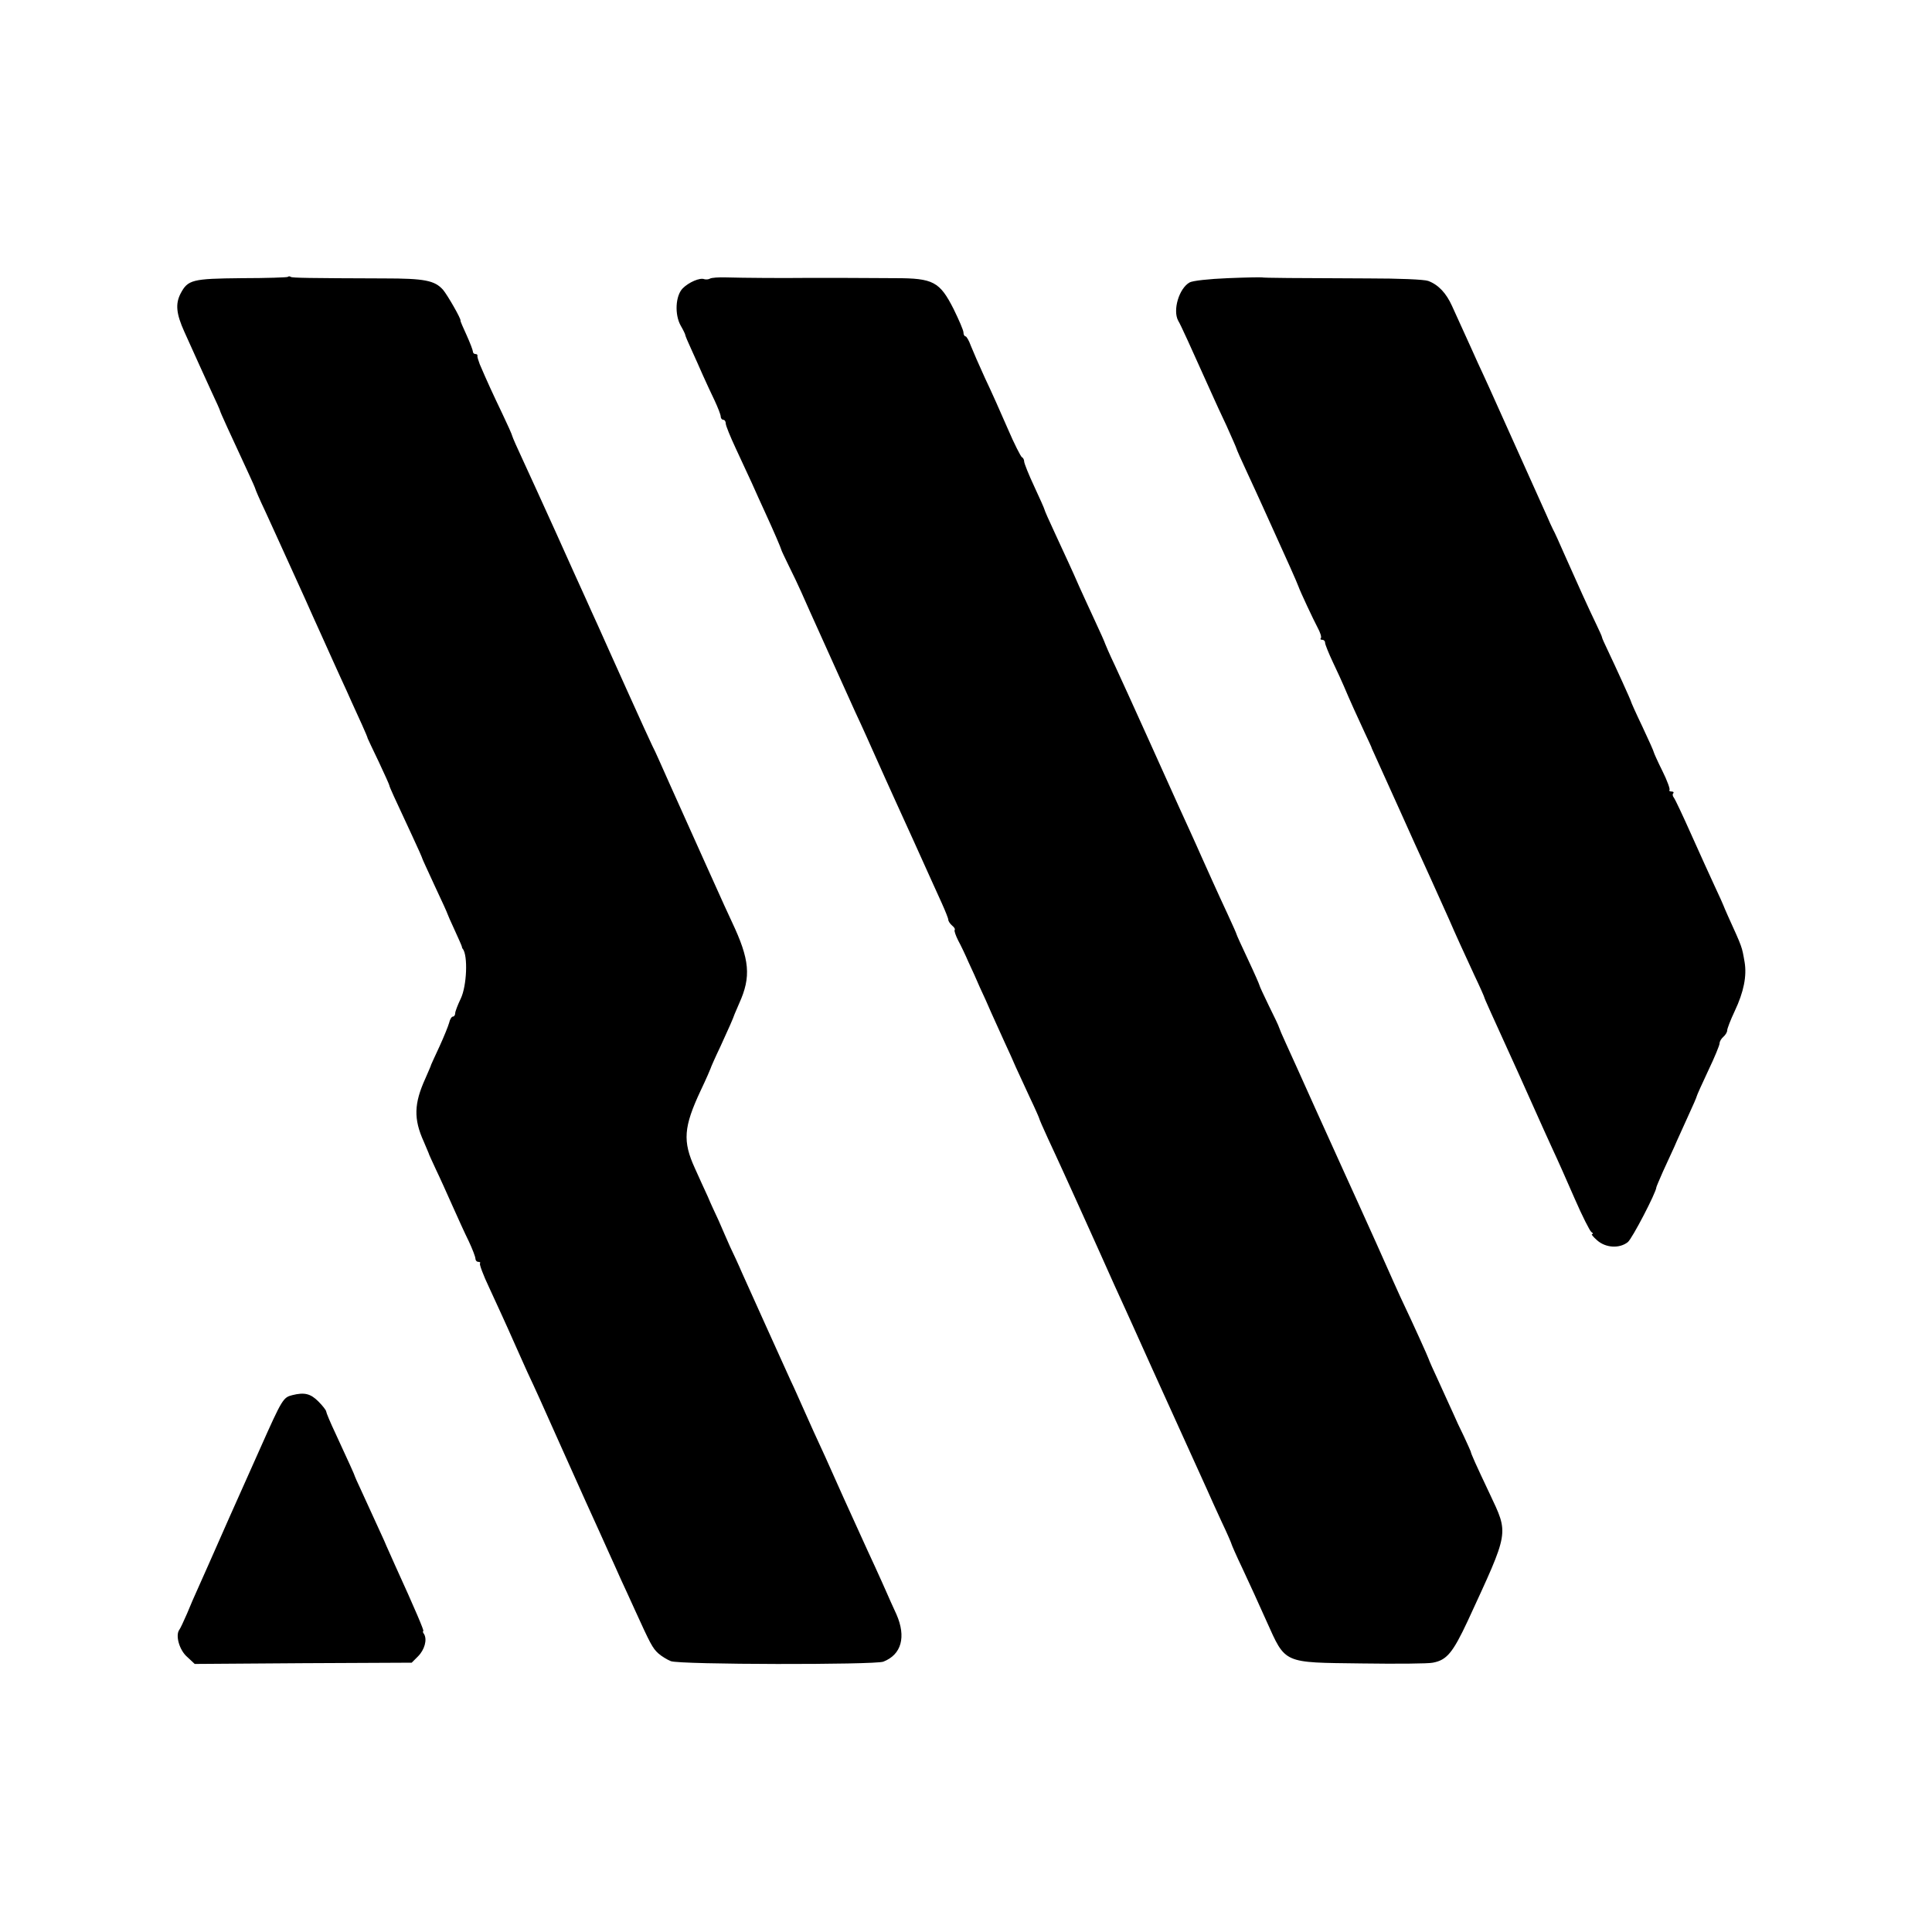
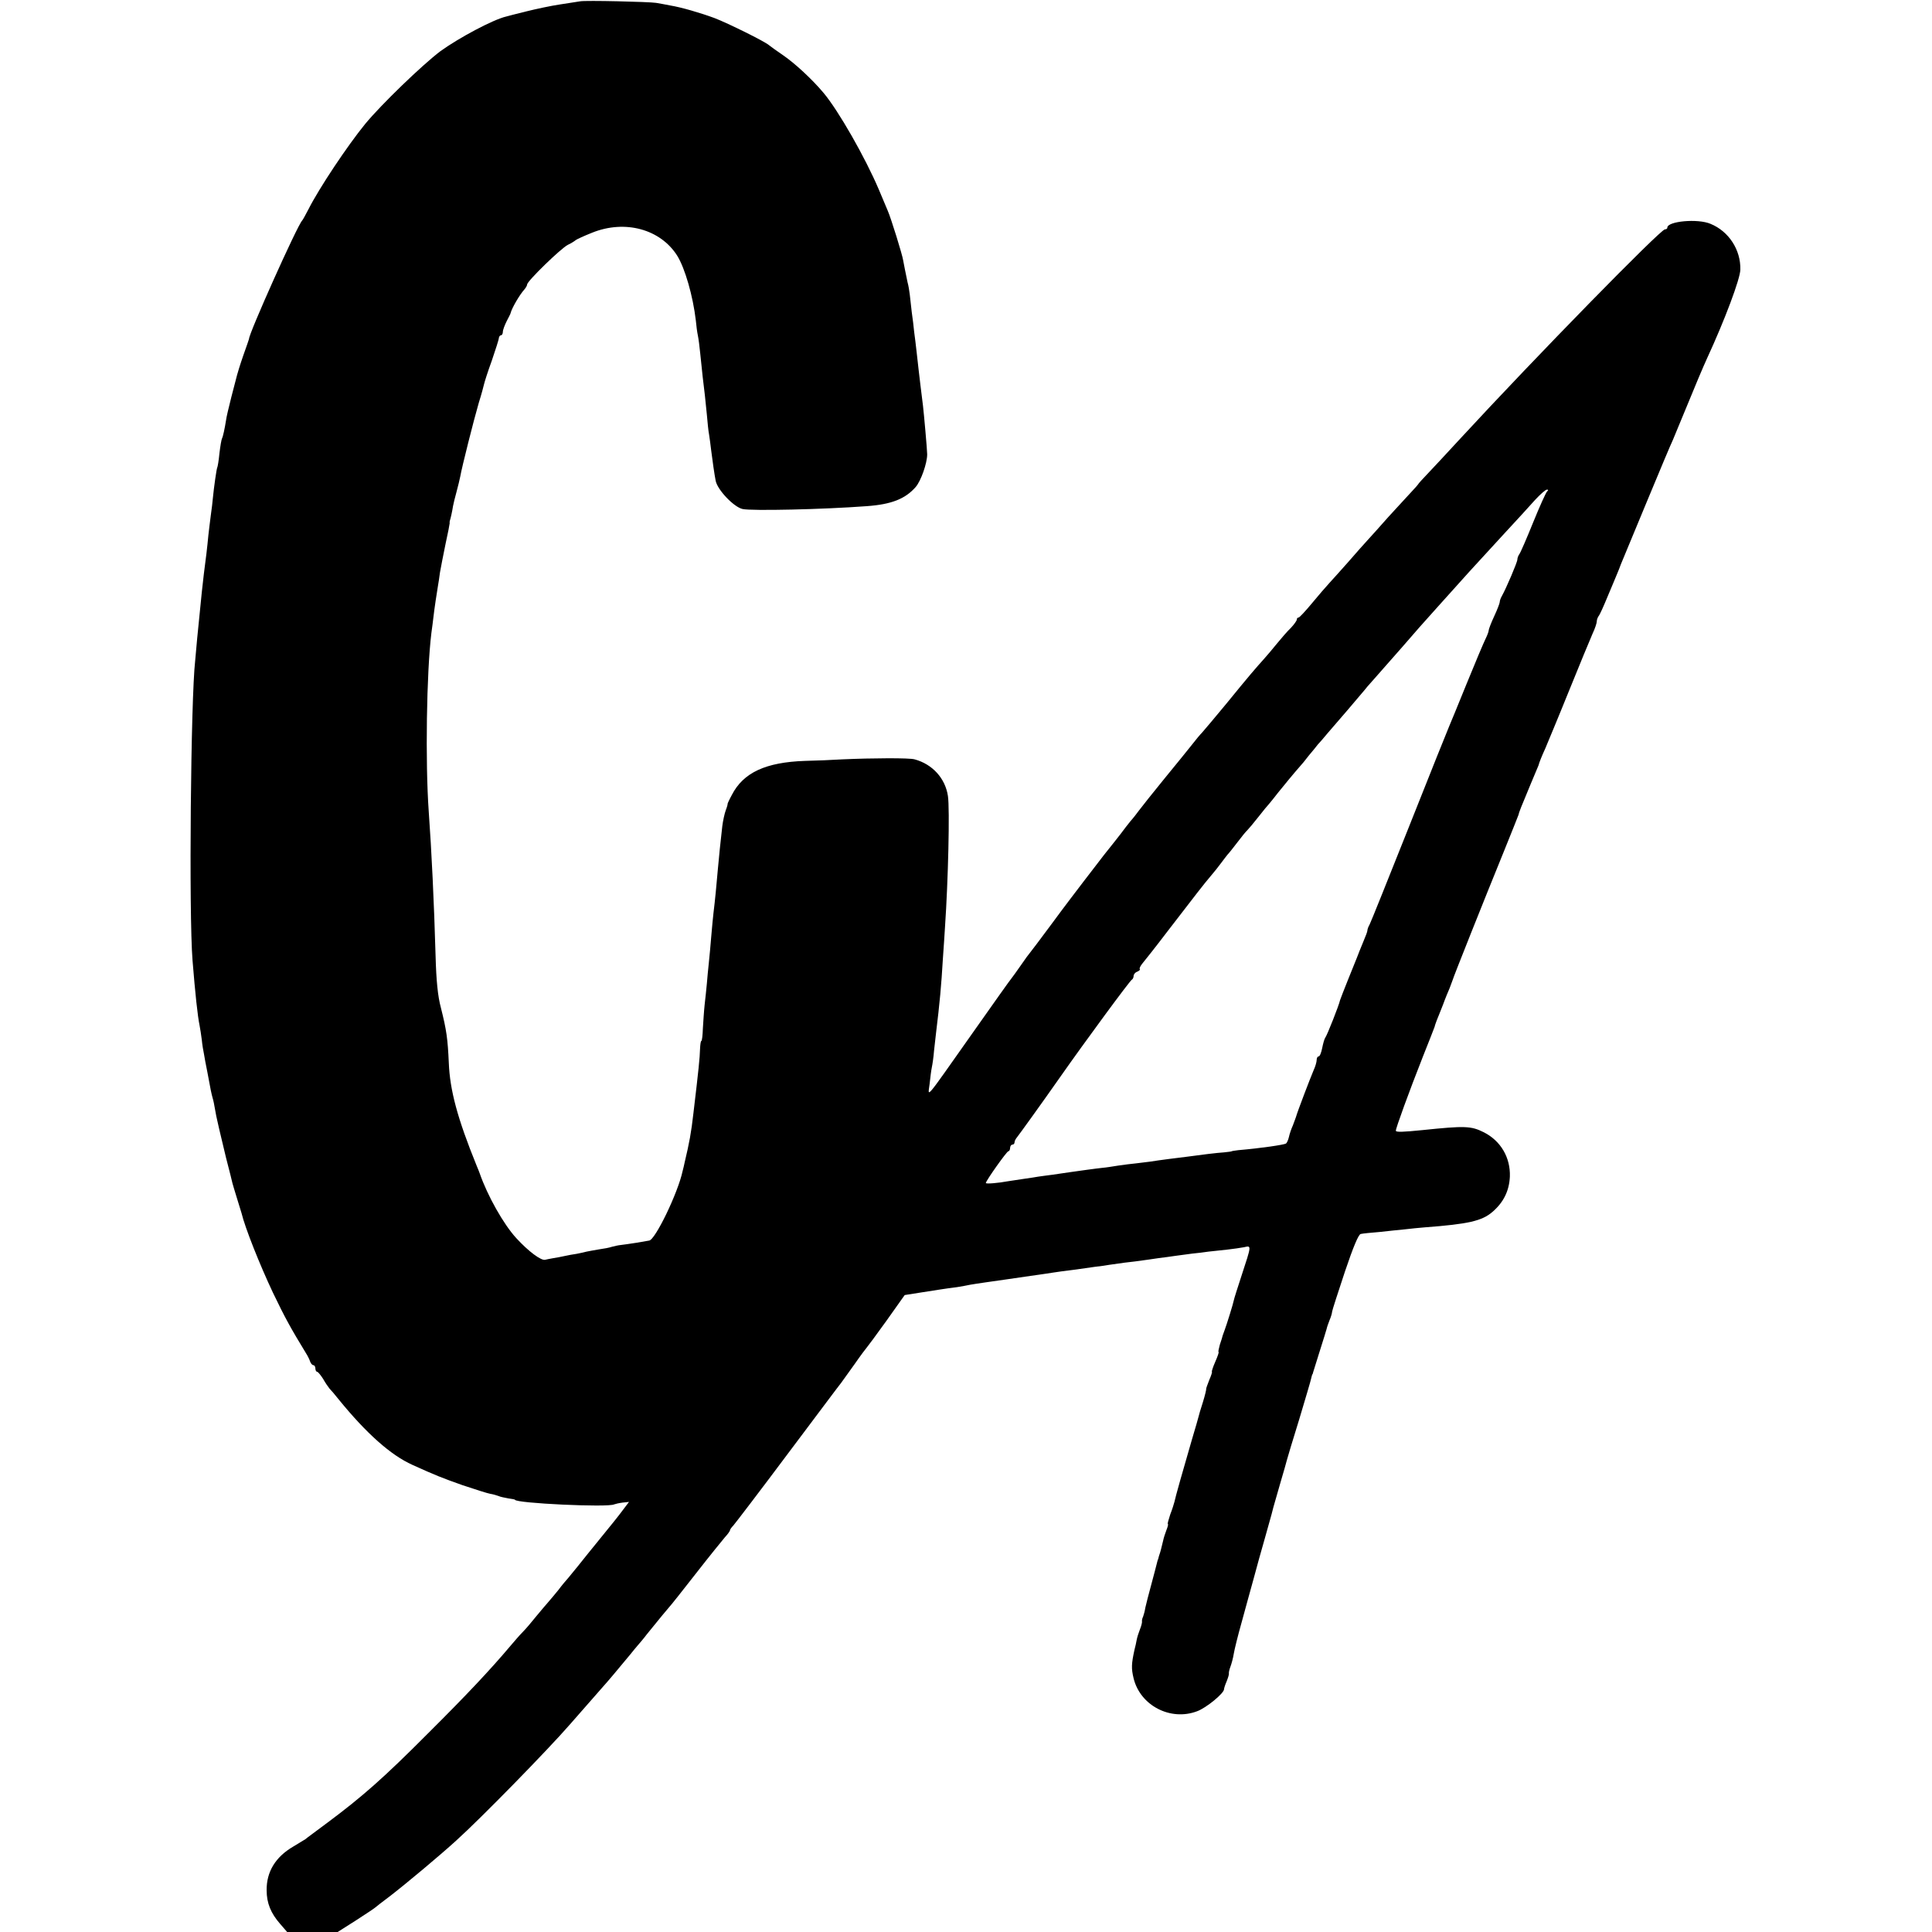
- <svg xmlns="http://www.w3.org/2000/svg" version="1.0" width="764pt" height="764pt" viewBox="0 0 764 764" preserveAspectRatio="xMidYMid meet">
-   <g transform="translate(0,764) scale(0.1,-0.1)" fill="#000000" stroke="none">
-     <path d="M1138 6545 c-2 -2 -84 -5 -183 -5 -195 -2 -212 -6 -241 -61 -21 -41 -17 -80 15 -151 52 -115 73 -162 107 -236 19 -40 34 -74 34 -76 0 -4 39 -89 111 -244 16 -34 29 -64 29 -66 0 -2 17 -42 39 -88 36 -78 49 -108 107 -235 13 -29 36 -79 50 -110 14 -32 46 -103 71 -158 25 -55 56 -125 70 -155 14 -30 34 -74 44 -97 11 -24 29 -64 41 -90 12 -27 22 -50 22 -53 1 -3 21 -45 44 -93 23 -49 42 -91 42 -94 0 -4 16 -40 89 -196 23 -49 41 -90 41 -92 0 -2 23 -51 50 -110 28 -59 50 -108 50 -110 0 -1 12 -29 27 -61 15 -33 28 -62 29 -66 1 -5 2 -9 4 -10 21 -27 16 -147 -8 -197 -12 -25 -22 -51 -22 -58 0 -7 -4 -13 -9 -13 -5 0 -12 -11 -15 -25 -4 -14 -21 -56 -38 -93 -17 -37 -32 -69 -33 -72 0 -3 -11 -27 -23 -55 -45 -99 -47 -160 -6 -250 9 -22 18 -42 19 -45 0 -3 14 -32 29 -65 16 -33 45 -98 66 -145 21 -47 49 -109 64 -139 14 -30 26 -61 26 -68 0 -7 5 -13 12 -13 6 0 9 -3 6 -6 -3 -3 13 -47 37 -97 39 -85 62 -134 103 -227 8 -19 30 -66 47 -105 38 -81 50 -108 138 -305 36 -80 77 -172 92 -205 47 -104 72 -158 95 -210 12 -27 33 -72 45 -100 13 -27 37 -81 55 -120 61 -134 70 -152 93 -173 12 -11 35 -25 50 -31 36 -14 805 -15 840 -2 72 28 91 98 52 187 -15 32 -33 73 -40 89 -7 17 -28 62 -45 100 -18 39 -43 93 -55 120 -13 28 -44 97 -70 154 -69 155 -85 190 -118 261 -16 36 -37 83 -47 105 -10 22 -29 66 -44 97 -56 124 -140 309 -191 423 -14 33 -36 80 -48 105 -11 25 -21 47 -22 50 -1 3 -11 26 -23 53 -12 26 -32 68 -43 95 -12 26 -35 76 -51 112 -49 107 -45 163 23 308 22 46 39 86 39 87 0 2 17 41 39 87 33 72 50 110 56 128 1 3 9 21 18 42 48 106 42 173 -29 323 -18 39 -44 95 -57 125 -14 30 -66 147 -117 260 -51 113 -101 225 -112 250 -11 25 -24 53 -29 62 -5 10 -49 106 -98 215 -49 109 -101 224 -115 256 -14 31 -38 83 -52 115 -14 31 -67 147 -116 257 -50 110 -108 238 -130 285 -22 47 -41 90 -42 95 -1 6 -19 46 -40 90 -35 73 -60 127 -89 195 -5 14 -10 28 -9 33 1 4 -2 7 -8 7 -5 0 -10 4 -10 10 0 5 -11 34 -25 65 -14 30 -25 56 -24 57 4 5 -52 102 -69 122 -33 37 -73 45 -233 45 -301 1 -363 2 -369 6 -4 3 -9 3 -12 0z" />
-     <path d="M2807 6538 c-5 -3 -15 -4 -22 -2 -17 7 -61 -12 -85 -36 -29 -29 -33 -104 -8 -148 10 -17 18 -34 18 -37 0 -3 11 -29 24 -57 13 -29 34 -75 46 -103 12 -27 33 -72 46 -99 13 -28 24 -56 24 -63 0 -7 5 -13 10 -13 6 0 10 -7 10 -15 0 -8 18 -52 39 -97 21 -46 50 -108 64 -138 13 -30 37 -82 52 -115 35 -76 64 -144 65 -150 0 -2 14 -31 29 -62 16 -32 38 -78 49 -103 11 -25 52 -117 92 -205 40 -88 83 -185 97 -215 13 -30 35 -77 48 -105 12 -27 33 -72 45 -100 41 -91 62 -139 90 -200 27 -58 117 -258 145 -320 7 -16 25 -55 39 -86 14 -31 26 -61 26 -66 0 -6 7 -16 15 -23 9 -7 13 -15 10 -18 -2 -3 4 -21 14 -41 11 -20 29 -58 41 -86 13 -27 33 -72 45 -100 13 -27 33 -72 45 -100 12 -27 36 -79 52 -115 17 -36 37 -81 45 -100 9 -19 33 -72 54 -117 22 -46 39 -85 39 -87 0 -2 15 -37 34 -78 19 -40 45 -98 59 -128 14 -30 36 -80 50 -110 14 -30 57 -127 97 -215 39 -88 83 -185 97 -215 14 -30 45 -100 70 -155 25 -55 56 -125 70 -155 28 -62 155 -341 186 -410 11 -25 37 -83 58 -128 22 -46 39 -86 39 -88 0 -2 19 -46 43 -96 24 -51 67 -145 95 -208 77 -171 63 -164 376 -168 138 -2 265 -1 282 3 55 10 79 39 138 165 166 360 163 341 86 505 -53 112 -73 156 -74 165 -1 3 -13 30 -27 60 -15 30 -34 71 -42 90 -9 19 -34 75 -56 123 -23 49 -41 90 -41 92 0 3 -66 149 -100 220 -11 22 -59 130 -108 240 -50 110 -103 229 -120 265 -16 36 -70 155 -120 265 -49 110 -102 226 -116 257 -15 32 -27 61 -28 65 -1 5 -19 43 -40 85 -21 43 -38 80 -38 83 0 2 -20 48 -45 101 -25 53 -45 97 -45 99 0 2 -15 36 -34 77 -43 92 -83 182 -106 233 -10 22 -29 66 -44 98 -29 63 -34 74 -166 367 -51 113 -110 243 -131 288 -22 46 -39 86 -39 87 0 2 -18 43 -41 92 -22 48 -50 108 -61 133 -29 67 -52 115 -97 213 -23 49 -41 90 -41 93 0 2 -18 43 -40 90 -22 47 -40 92 -40 99 0 7 -4 15 -9 17 -4 2 -30 52 -56 113 -26 60 -66 150 -90 200 -23 50 -48 108 -56 128 -7 20 -17 37 -21 37 -4 0 -8 7 -8 15 0 9 -18 50 -39 93 -55 108 -80 122 -231 122 -47 0 -134 1 -195 1 -60 0 -135 0 -165 0 -76 -1 -244 0 -308 2 -30 1 -59 -1 -65 -5z" />
-     <path d="M4855 6540 c-74 -3 -139 -10 -151 -17 -42 -24 -67 -110 -45 -151 11 -18 46 -96 141 -307 5 -11 27 -60 50 -108 22 -49 40 -90 40 -92 0 -2 18 -43 41 -92 22 -48 50 -108 61 -133 11 -25 30 -67 43 -95 52 -114 94 -208 100 -225 6 -18 59 -131 75 -161 11 -20 17 -39 13 -43 -3 -3 -1 -6 5 -6 7 0 12 -5 12 -12 0 -6 14 -41 31 -77 17 -36 37 -79 44 -96 20 -48 55 -125 83 -185 14 -30 27 -57 27 -60 2 -5 3 -7 113 -250 38 -85 81 -180 95 -210 14 -30 37 -82 52 -115 15 -33 35 -78 45 -100 25 -58 57 -128 101 -223 22 -46 39 -85 39 -87 0 -3 23 -54 135 -300 15 -33 44 -98 65 -145 21 -47 52 -116 70 -155 18 -38 57 -126 87 -195 30 -69 60 -128 66 -132 7 -4 8 -8 3 -8 -5 0 4 -11 20 -25 34 -30 88 -33 121 -7 17 13 113 198 113 217 0 2 12 30 26 62 15 32 35 76 45 98 9 22 34 75 53 118 20 43 36 80 36 83 0 2 20 47 45 100 25 52 45 101 45 108 0 8 7 19 15 26 8 7 15 18 15 25 0 7 13 41 30 77 36 76 48 139 39 193 -11 63 -8 55 -66 183 -9 20 -17 39 -18 42 -1 3 -16 37 -34 75 -18 39 -60 131 -93 205 -33 74 -64 140 -69 146 -5 6 -6 14 -2 17 3 4 0 7 -7 7 -7 0 -11 3 -8 6 3 3 -9 37 -28 75 -19 38 -34 72 -34 74 0 3 -20 48 -45 101 -25 52 -45 97 -45 99 0 4 -62 140 -93 205 -12 25 -22 47 -22 50 0 3 -10 25 -22 50 -30 62 -78 168 -124 272 -21 48 -42 95 -48 105 -5 10 -16 34 -24 53 -18 40 -193 430 -227 505 -13 28 -33 73 -46 100 -12 28 -36 79 -52 115 -16 36 -39 85 -50 110 -23 51 -54 84 -94 99 -16 6 -117 10 -235 10 -292 1 -416 2 -422 4 -3 1 -64 0 -136 -3z" />
-     <path d="M1156 2123 c-36 -9 -40 -15 -126 -208 -10 -22 -66 -148 -125 -280 -58 -132 -114 -258 -124 -280 -10 -22 -29 -65 -41 -95 -13 -30 -27 -60 -31 -65 -16 -22 0 -80 31 -107 l30 -28 429 3 429 2 25 25 c26 26 37 66 24 88 -5 6 -6 12 -3 12 4 0 -30 81 -113 263 -11 26 -31 68 -42 95 -37 81 -80 175 -97 212 -9 19 -17 37 -18 40 -1 6 -24 56 -78 173 -20 42 -36 81 -36 85 0 5 -14 23 -31 40 -31 31 -55 37 -103 25z" />
+ <svg xmlns="http://www.w3.org/2000/svg" version="1.0" width="876pt" height="876pt" viewBox="0 0 876 876" preserveAspectRatio="xMidYMid meet">
+   <g transform="translate(0,876) scale(0.1,-0.1)" fill="#000000" stroke="none">
+     <path d="M2630 8754 c-8 -1 -49 -8 -90 -14 -41 -6 -111 -21 -155 -32 -44 -11 -84 -21 -90 -23 -60 -14 -215 -97 -298 -157 -82 -62 -268 -241 -342 -331 -79 -97 -207 -288 -257 -387 -13 -25 -25 -47 -28 -50 -22 -22 -242 -513 -241 -537 0 -2 -12 -35 -26 -75 -14 -40 -26 -80 -28 -88 -2 -8 -14 -53 -26 -100 -12 -47 -23 -94 -24 -105 -6 -38 -14 -75 -18 -82 -3 -5 -8 -35 -12 -68 -3 -32 -8 -62 -10 -65 -3 -5 -15 -88 -20 -140 -1 -14 -5 -47 -9 -75 -4 -27 -8 -68 -11 -90 -2 -22 -6 -60 -9 -85 -9 -67 -15 -119 -21 -175 -3 -27 -7 -72 -10 -100 -3 -27 -8 -77 -11 -110 -3 -33 -7 -78 -9 -100 -20 -173 -29 -1150 -12 -1360 12 -149 23 -252 32 -295 3 -14 7 -43 10 -65 2 -22 7 -51 10 -65 2 -14 9 -50 15 -80 15 -83 19 -100 24 -118 3 -9 8 -33 11 -52 3 -19 8 -42 10 -50 2 -8 6 -26 9 -40 3 -14 17 -72 31 -130 15 -58 28 -109 29 -115 1 -5 11 -37 21 -70 10 -33 19 -62 20 -65 16 -67 83 -235 142 -360 56 -117 83 -165 150 -275 7 -11 16 -28 19 -38 3 -9 10 -17 15 -17 5 0 9 -7 9 -15 0 -8 4 -15 8 -15 4 0 16 -15 27 -32 10 -18 24 -38 29 -44 6 -6 26 -29 44 -52 124 -152 234 -250 332 -294 106 -48 134 -59 227 -92 57 -19 113 -37 125 -39 13 -2 30 -7 38 -10 8 -4 29 -8 45 -11 17 -2 30 -5 30 -6 0 -16 423 -36 450 -21 5 2 22 6 38 8 l29 3 -28 -37 c-15 -21 -61 -78 -102 -128 -40 -49 -85 -105 -100 -124 -15 -18 -35 -43 -45 -55 -10 -11 -31 -36 -45 -55 -15 -18 -35 -43 -46 -55 -10 -11 -35 -41 -55 -65 -20 -25 -47 -57 -61 -71 -14 -14 -38 -42 -55 -62 -91 -108 -200 -224 -375 -398 -200 -201 -298 -287 -455 -404 -49 -37 -95 -70 -100 -75 -6 -4 -31 -19 -56 -34 -80 -47 -121 -114 -120 -198 0 -58 19 -104 61 -152 l32 -37 115 0 114 0 82 52 c45 29 84 55 87 58 3 3 34 27 70 54 70 54 228 186 299 251 113 102 416 412 515 526 36 41 157 179 171 195 9 10 25 29 104 124 11 14 26 32 33 40 7 8 26 30 41 50 56 69 92 113 102 124 6 6 60 74 120 151 60 77 120 151 132 165 13 14 23 28 23 32 0 3 7 13 15 21 8 9 119 154 246 324 127 169 236 315 243 323 6 8 34 47 61 85 27 39 52 72 55 75 3 3 43 57 89 121 l83 117 76 12 c78 12 99 16 162 24 19 3 46 8 60 11 13 2 42 7 65 10 22 3 69 10 105 15 36 5 82 12 103 15 20 3 52 7 70 10 17 3 48 7 67 10 19 2 51 7 70 9 19 3 57 8 84 12 27 3 56 7 65 9 9 1 41 6 71 10 30 3 66 8 80 10 14 2 45 6 70 10 25 3 61 8 81 11 20 3 53 7 75 10 21 2 55 6 74 9 19 2 57 6 84 9 27 3 61 8 77 11 34 8 34 10 -12 -130 -18 -55 -34 -105 -35 -112 -2 -13 -32 -109 -41 -133 -3 -8 -7 -19 -9 -25 -1 -5 -7 -25 -13 -42 -5 -18 -8 -33 -6 -33 3 0 -4 -20 -15 -45 -11 -25 -17 -45 -15 -45 2 0 -3 -17 -12 -37 -8 -21 -15 -39 -14 -41 1 -1 -5 -28 -15 -60 -10 -31 -19 -61 -20 -67 -1 -5 -14 -50 -29 -100 -38 -130 -77 -268 -80 -285 -2 -8 -10 -34 -19 -57 -8 -24 -13 -43 -11 -43 3 0 0 -12 -6 -27 -6 -16 -13 -37 -15 -48 -9 -36 -12 -50 -14 -55 -1 -3 -3 -9 -5 -15 -1 -5 -3 -12 -4 -15 -2 -3 -4 -12 -6 -20 -2 -8 -13 -51 -25 -95 -12 -44 -24 -91 -27 -105 -2 -14 -7 -32 -10 -40 -4 -8 -6 -18 -5 -22 1 -4 -3 -20 -9 -35 -6 -15 -13 -37 -15 -48 -2 -11 -6 -31 -10 -45 -14 -64 -15 -85 -4 -130 30 -123 167 -195 288 -149 41 15 122 81 122 100 0 4 5 20 12 36 6 15 11 31 10 35 -1 4 2 18 7 31 5 13 12 39 15 58 3 19 19 84 36 144 17 61 41 151 55 200 13 50 36 131 50 180 34 120 34 122 39 142 3 10 17 59 31 108 15 50 28 97 30 105 2 8 27 92 56 185 28 94 53 177 54 185 2 8 4 16 5 18 2 1 3 5 4 10 1 4 15 47 30 96 16 49 29 94 31 100 1 6 7 24 13 39 7 16 12 34 12 40 1 7 27 88 58 181 38 113 62 170 72 171 8 2 47 6 85 9 39 4 90 10 115 12 25 3 65 7 90 9 199 15 259 29 307 70 50 43 76 95 79 160 3 86 -41 162 -118 201 -58 29 -85 30 -278 10 -89 -9 -120 -10 -121 -3 -1 10 61 180 123 337 28 69 51 130 53 135 1 6 6 19 10 30 5 11 17 43 28 70 10 28 24 61 30 75 5 14 11 30 13 35 3 13 147 374 231 580 36 88 66 165 68 170 2 11 11 34 57 144 18 42 33 78 34 81 2 10 16 45 30 75 7 17 55 131 105 255 50 124 100 244 110 267 11 23 19 48 19 55 0 8 4 18 8 24 5 5 23 45 41 89 19 44 38 91 44 105 6 14 11 27 12 30 1 3 6 16 12 30 6 14 56 135 112 270 56 135 108 259 116 275 7 17 34 82 60 145 45 110 75 181 95 225 80 173 151 362 151 403 2 89 -52 173 -135 207 -58 25 -196 12 -196 -17 0 -5 -5 -8 -11 -8 -20 0 -584 -576 -929 -950 -58 -63 -124 -134 -147 -158 -24 -25 -43 -46 -43 -48 0 -1 -15 -18 -32 -36 -18 -19 -64 -70 -103 -112 -38 -43 -81 -91 -95 -106 -14 -15 -52 -58 -85 -96 -33 -37 -72 -81 -87 -97 -15 -16 -51 -58 -80 -93 -29 -35 -56 -64 -60 -64 -5 0 -8 -4 -8 -9 0 -5 -12 -22 -27 -38 -16 -15 -44 -48 -63 -71 -19 -24 -46 -55 -60 -71 -36 -40 -64 -72 -169 -201 -52 -63 -102 -122 -110 -131 -9 -9 -29 -33 -46 -55 -16 -21 -73 -90 -125 -154 -52 -64 -104 -129 -115 -144 -11 -15 -28 -37 -39 -49 -10 -12 -30 -38 -44 -57 -15 -19 -38 -49 -52 -66 -14 -17 -35 -44 -47 -60 -12 -16 -44 -57 -70 -91 -26 -34 -91 -119 -143 -190 -52 -70 -97 -130 -100 -133 -3 -3 -21 -27 -40 -55 -19 -27 -38 -54 -43 -60 -5 -5 -85 -118 -178 -250 -223 -316 -201 -290 -194 -230 3 28 7 61 10 75 3 14 8 48 10 75 3 28 7 64 9 80 17 139 24 216 31 335 4 52 8 120 10 150 14 204 22 534 13 591 -12 80 -70 144 -151 166 -24 7 -192 6 -327 0 -47 -3 -123 -6 -170 -7 -178 -6 -280 -53 -332 -155 -12 -22 -20 -40 -19 -40 1 0 -2 -13 -8 -28 -6 -16 -13 -49 -16 -73 -9 -79 -14 -128 -20 -194 -6 -70 -13 -144 -20 -200 -2 -19 -7 -66 -10 -105 -3 -38 -8 -92 -11 -120 -3 -27 -7 -70 -9 -95 -2 -25 -7 -67 -10 -95 -3 -27 -6 -76 -8 -107 -1 -32 -4 -58 -7 -58 -3 0 -5 -17 -6 -38 -1 -38 -6 -89 -30 -290 -10 -88 -18 -131 -40 -224 -2 -10 -6 -27 -9 -38 -21 -99 -125 -314 -152 -315 -5 -1 -30 -5 -58 -10 -27 -4 -59 -9 -70 -10 -11 -1 -29 -5 -40 -8 -11 -4 -38 -9 -60 -12 -22 -4 -47 -8 -55 -10 -8 -2 -28 -7 -45 -10 -16 -2 -41 -7 -55 -10 -14 -3 -38 -8 -53 -10 -16 -3 -32 -6 -35 -7 -18 -5 -75 37 -131 98 -58 63 -131 193 -166 294 -1 3 -7 19 -14 35 -87 214 -121 342 -126 465 -5 110 -10 148 -36 251 -14 52 -21 123 -24 235 -7 245 -18 473 -31 654 -16 224 -10 632 12 810 4 25 7 56 9 70 4 37 17 122 21 145 2 10 6 37 9 60 4 22 15 80 25 128 11 49 19 92 19 95 -1 4 0 9 1 12 3 8 11 44 14 65 2 11 9 40 16 65 7 25 14 56 17 70 7 41 62 259 84 334 12 38 22 76 24 85 2 9 17 57 35 106 17 50 32 96 32 103 1 6 5 12 10 12 4 0 8 7 8 15 0 9 8 30 17 48 9 18 18 34 18 37 6 24 42 85 63 108 6 7 12 17 12 22 0 15 153 164 185 180 17 8 32 18 35 21 3 3 37 19 75 34 149 60 310 16 386 -105 35 -57 71 -182 84 -293 2 -23 6 -53 9 -67 3 -14 8 -51 11 -83 3 -32 8 -79 11 -105 8 -66 12 -98 19 -172 3 -35 7 -76 10 -90 2 -14 7 -47 10 -75 5 -41 15 -111 20 -135 8 -41 82 -119 122 -128 41 -9 363 -2 563 13 112 8 175 33 222 87 24 28 52 108 52 148 0 19 -15 187 -19 220 -7 56 -17 137 -20 165 -2 17 -6 53 -9 80 -3 28 -8 68 -11 90 -2 22 -7 63 -11 90 -3 28 -7 64 -9 80 -2 17 -6 41 -10 55 -8 38 -17 83 -20 100 -3 23 -55 191 -70 225 -7 17 -25 59 -40 95 -62 146 -183 358 -251 439 -51 61 -131 135 -184 171 -28 19 -57 40 -63 45 -19 17 -187 100 -247 123 -65 24 -151 49 -200 57 -19 4 -48 9 -65 12 -32 5 -320 12 -345 7z m4385 -2222 c-5 -4 -34 -68 -64 -142 -30 -74 -58 -139 -63 -144 -4 -6 -8 -16 -8 -23 0 -12 -50 -129 -70 -165 -6 -10 -10 -22 -10 -28 0 -5 -11 -34 -25 -64 -14 -30 -25 -59 -25 -64 0 -5 -6 -22 -14 -38 -8 -16 -47 -108 -86 -204 -39 -96 -75 -184 -80 -195 -5 -11 -86 -213 -180 -450 -94 -236 -175 -438 -180 -447 -6 -10 -10 -22 -10 -27 0 -5 -8 -26 -17 -47 -9 -22 -17 -41 -18 -44 -2 -7 -13 -33 -52 -130 -19 -47 -35 -89 -37 -95 -4 -21 -59 -160 -67 -170 -4 -5 -10 -27 -14 -47 -4 -21 -11 -38 -16 -38 -5 0 -9 -7 -9 -16 0 -9 -6 -30 -14 -47 -13 -30 -74 -189 -80 -212 -2 -5 -8 -23 -14 -38 -7 -15 -15 -39 -18 -53 -3 -13 -9 -26 -13 -29 -11 -6 -112 -21 -216 -30 -16 -2 -30 -4 -30 -5 0 -1 -16 -3 -35 -5 -32 -2 -105 -11 -170 -20 -14 -2 -50 -6 -80 -10 -30 -4 -68 -9 -85 -12 -16 -2 -46 -6 -65 -8 -19 -2 -55 -6 -80 -10 -25 -4 -56 -9 -70 -10 -30 -3 -115 -15 -150 -20 -14 -2 -47 -7 -75 -11 -27 -3 -57 -8 -67 -9 -9 -2 -38 -6 -65 -10 -26 -4 -59 -9 -73 -11 -42 -8 -100 -13 -100 -8 0 10 95 144 102 144 4 0 8 7 8 15 0 8 5 15 10 15 6 0 10 5 10 10 0 6 5 16 11 23 9 11 108 148 197 275 110 157 316 437 324 440 4 2 8 10 8 17 0 7 7 16 16 19 9 4 15 9 12 12 -3 3 3 15 13 27 10 12 61 76 111 142 51 66 112 145 135 175 23 30 53 67 66 82 13 15 32 39 43 54 10 14 24 31 29 38 6 6 26 31 45 56 19 25 39 50 45 55 6 6 29 33 50 60 22 28 44 55 50 61 5 6 24 29 40 50 28 35 76 93 100 120 6 6 24 28 40 49 17 20 35 42 40 49 6 6 26 29 45 52 52 60 133 154 150 175 8 9 22 26 30 36 9 10 36 41 60 68 52 59 150 170 177 202 21 24 138 154 227 253 33 36 103 112 156 170 54 58 116 126 140 153 24 26 48 47 54 47 7 0 7 -3 1 -8z" />
  </g>
</svg>
